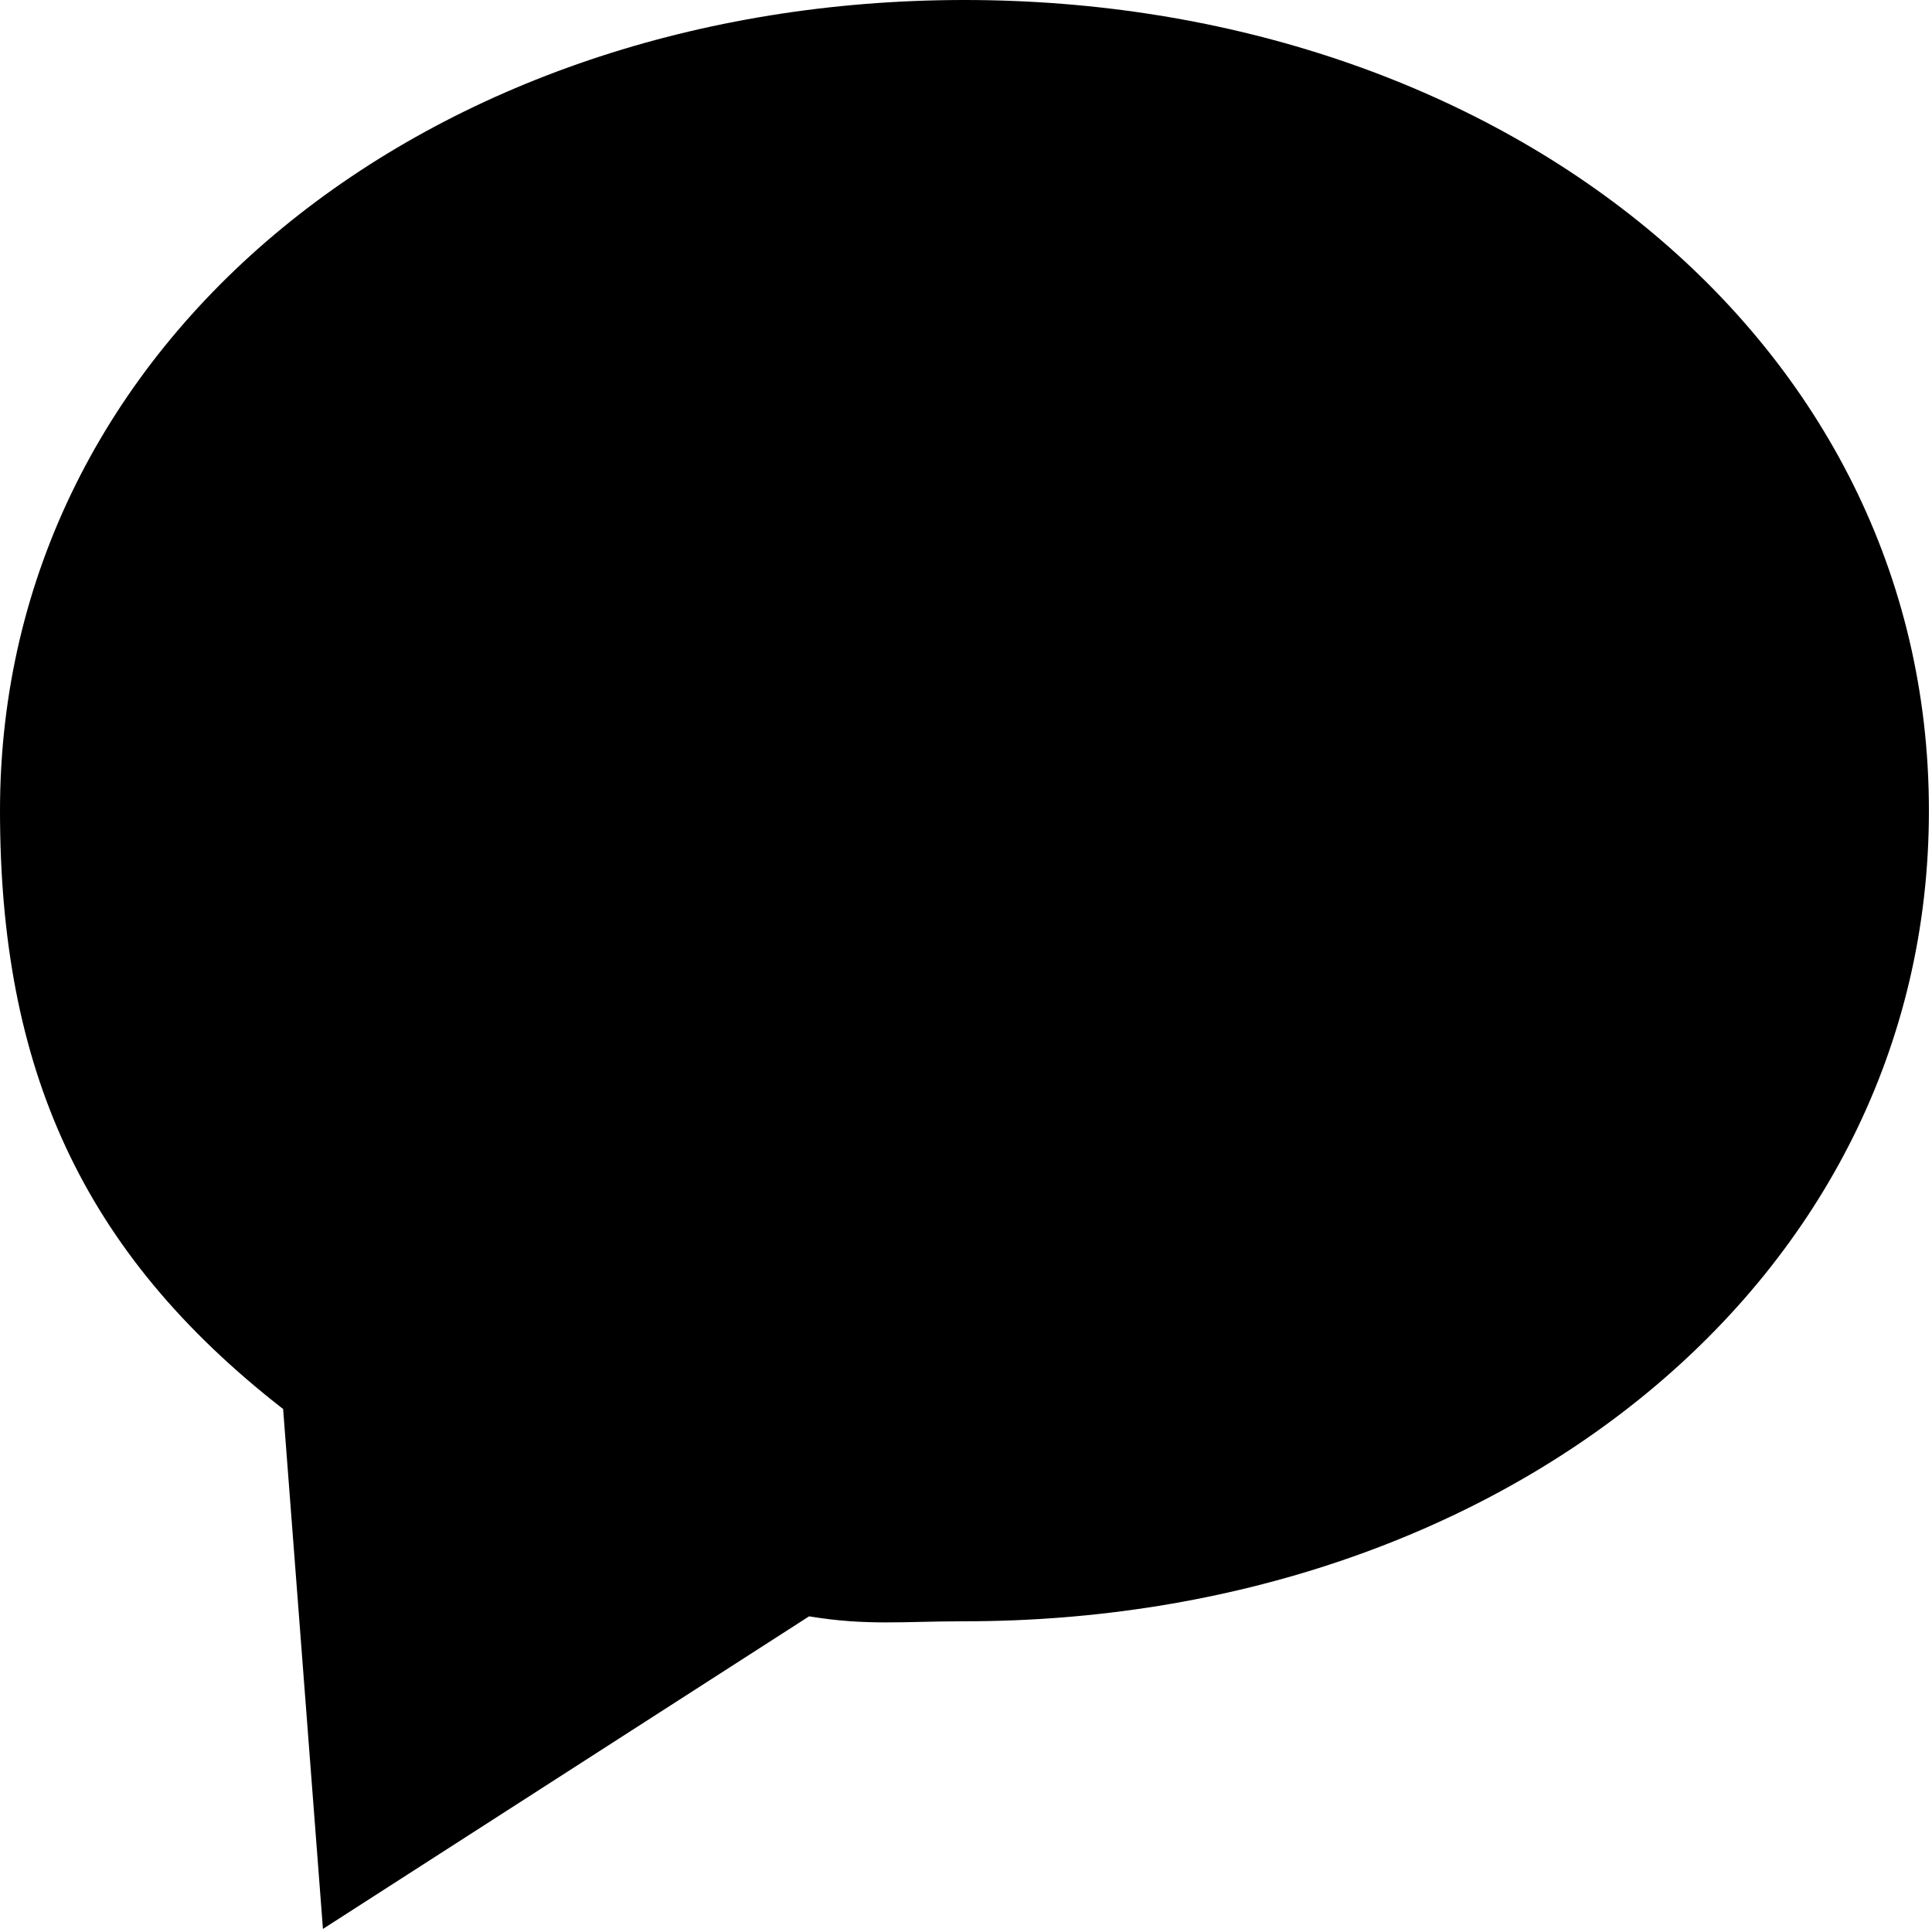
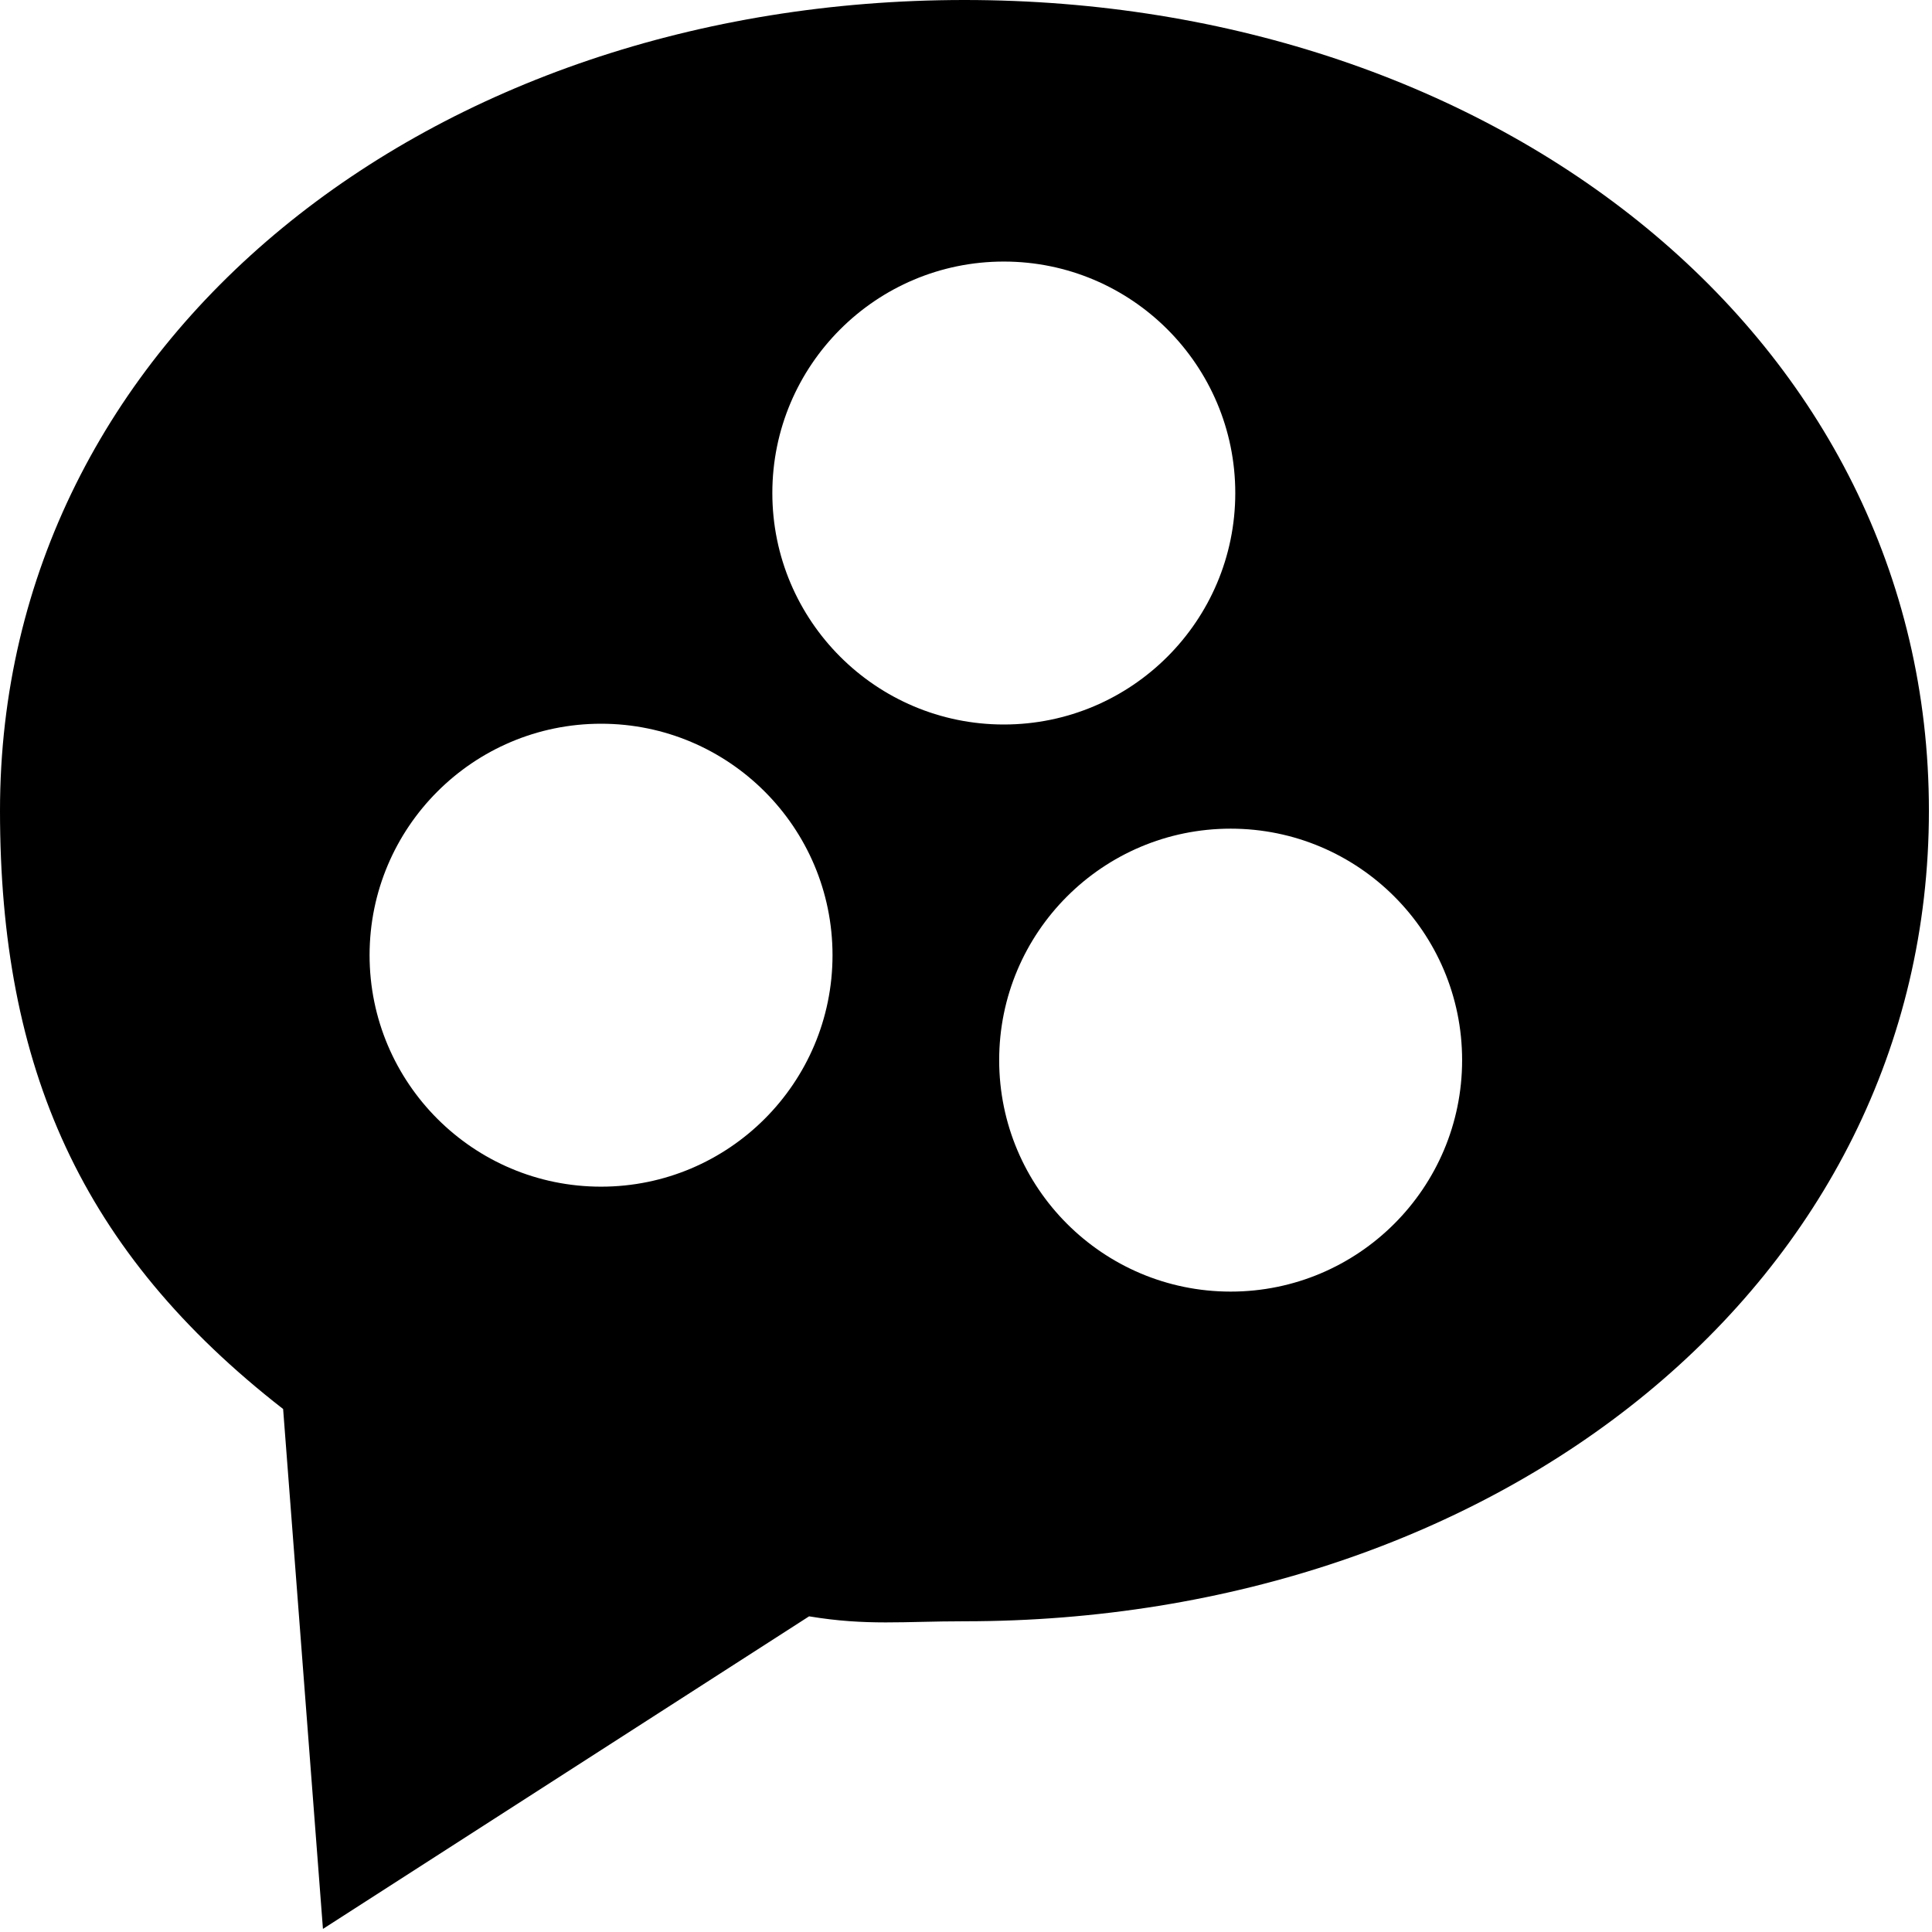
<svg xmlns="http://www.w3.org/2000/svg" width="100%" height="100%" viewBox="0 0 313 313" version="1.1" xml:space="preserve" style="fill-rule:evenodd;clip-rule:evenodd;stroke-linejoin:round;stroke-miterlimit:1.414;">
-   <path d="M156.249,0c-86.293,0 -156.249,54.657 -156.249,131.329c0,41.656 13.174,71.495 45.868,96.942l6.452,84.229l78.76,-50.641c9.363,1.556 15.296,0.802 25.169,0.802c86.295,0 156.251,-54.657 156.251,-131.332c0,-76.672 -69.956,-131.329 -156.251,-131.329" style="fill-rule:nonzero;" />
+   <path d="M156.249,0c-86.293,0 -156.249,54.657 -156.249,131.329c0,41.656 13.174,71.495 45.868,96.942l6.452,84.229l78.76,-50.641c9.363,1.556 15.296,0.802 25.169,0.802c86.295,0 156.251,-54.657 156.251,-131.332c0,-76.672 -69.956,-131.329 -156.251,-131.329Zm43.126,134.25c20.697,0 37.5,16.803 37.5,37.5c0,20.697 -16.803,37.5 -37.5,37.5c-20.697,0 -37.5,-16.803 -37.5,-37.5c0,-20.697 16.803,-37.5 37.5,-37.5Zm-102,-17c20.697,0 37.5,16.803 37.5,37.5c0,20.697 -16.803,37.5 -37.5,37.5c-20.697,0 -37.5,-16.803 -37.5,-37.5c0,-20.697 16.803,-37.5 37.5,-37.5Zm65.25,-74.875c20.697,0 37.5,16.803 37.5,37.5c0,20.697 -16.803,37.5 -37.5,37.5c-20.697,0 -37.5,-16.803 -37.5,-37.5c0,-20.697 16.803,-37.5 37.5,-37.5Z" style="fill-rule:nonzero;" />
</svg>
